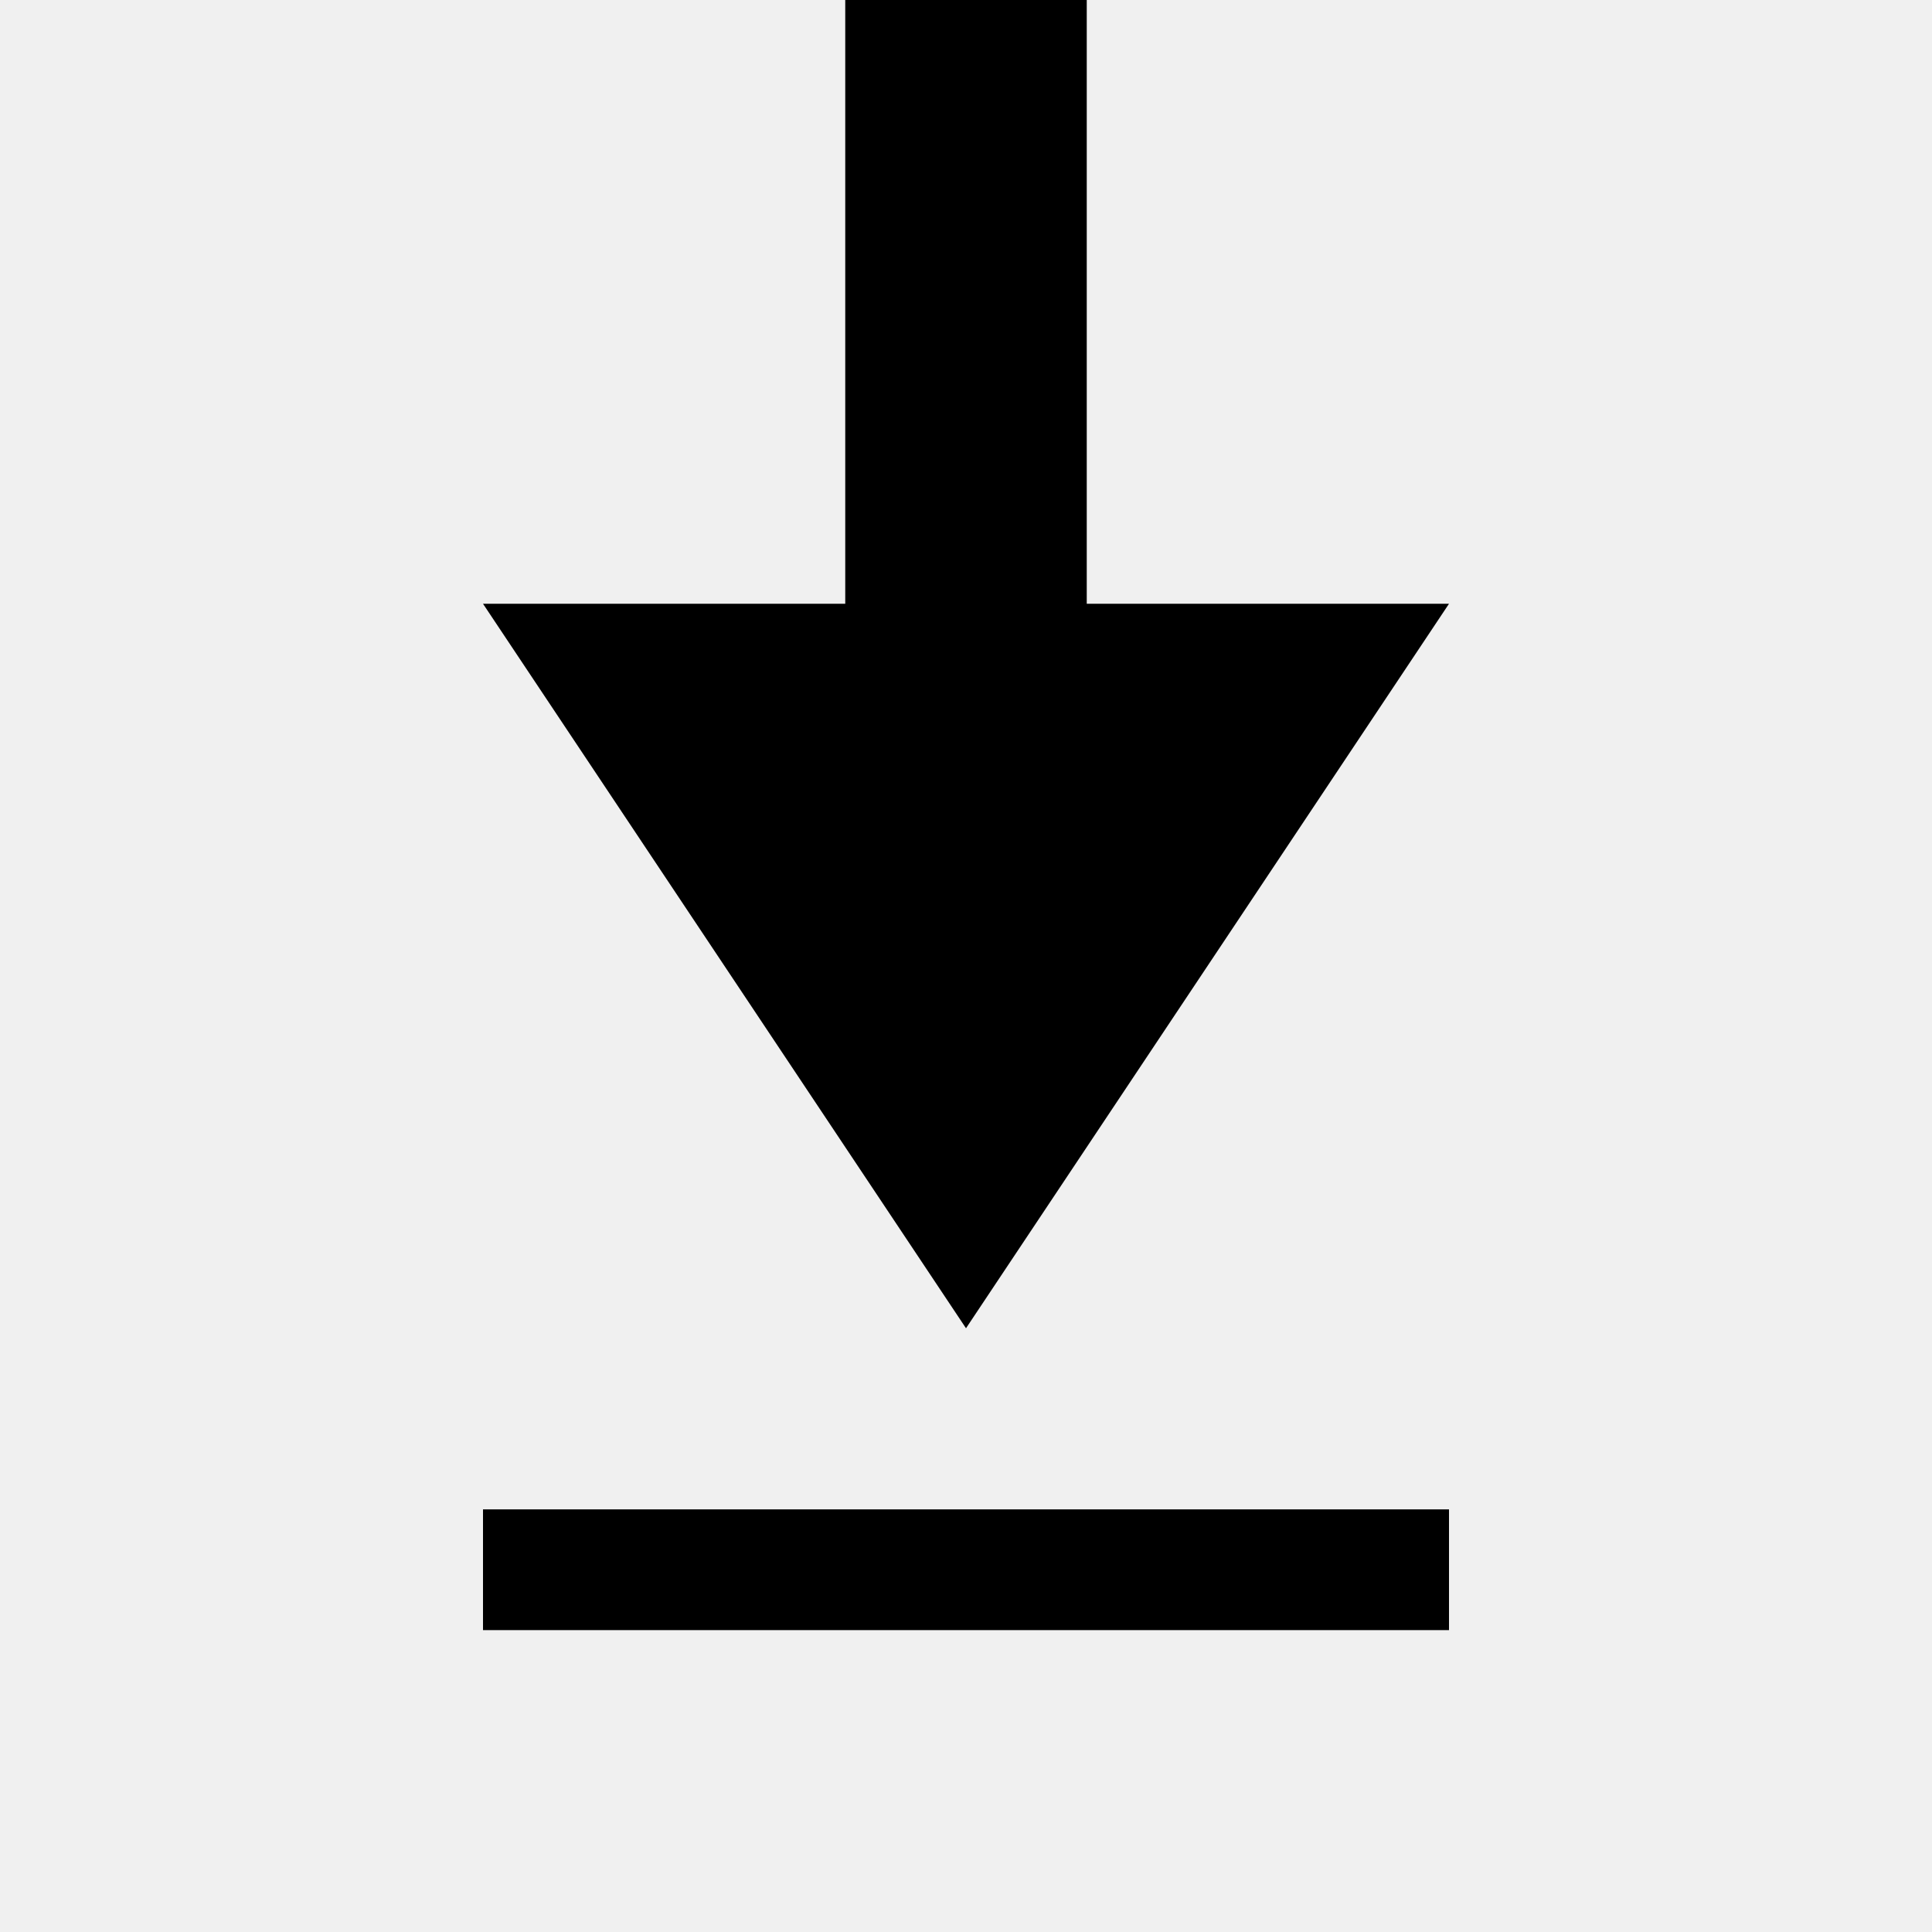
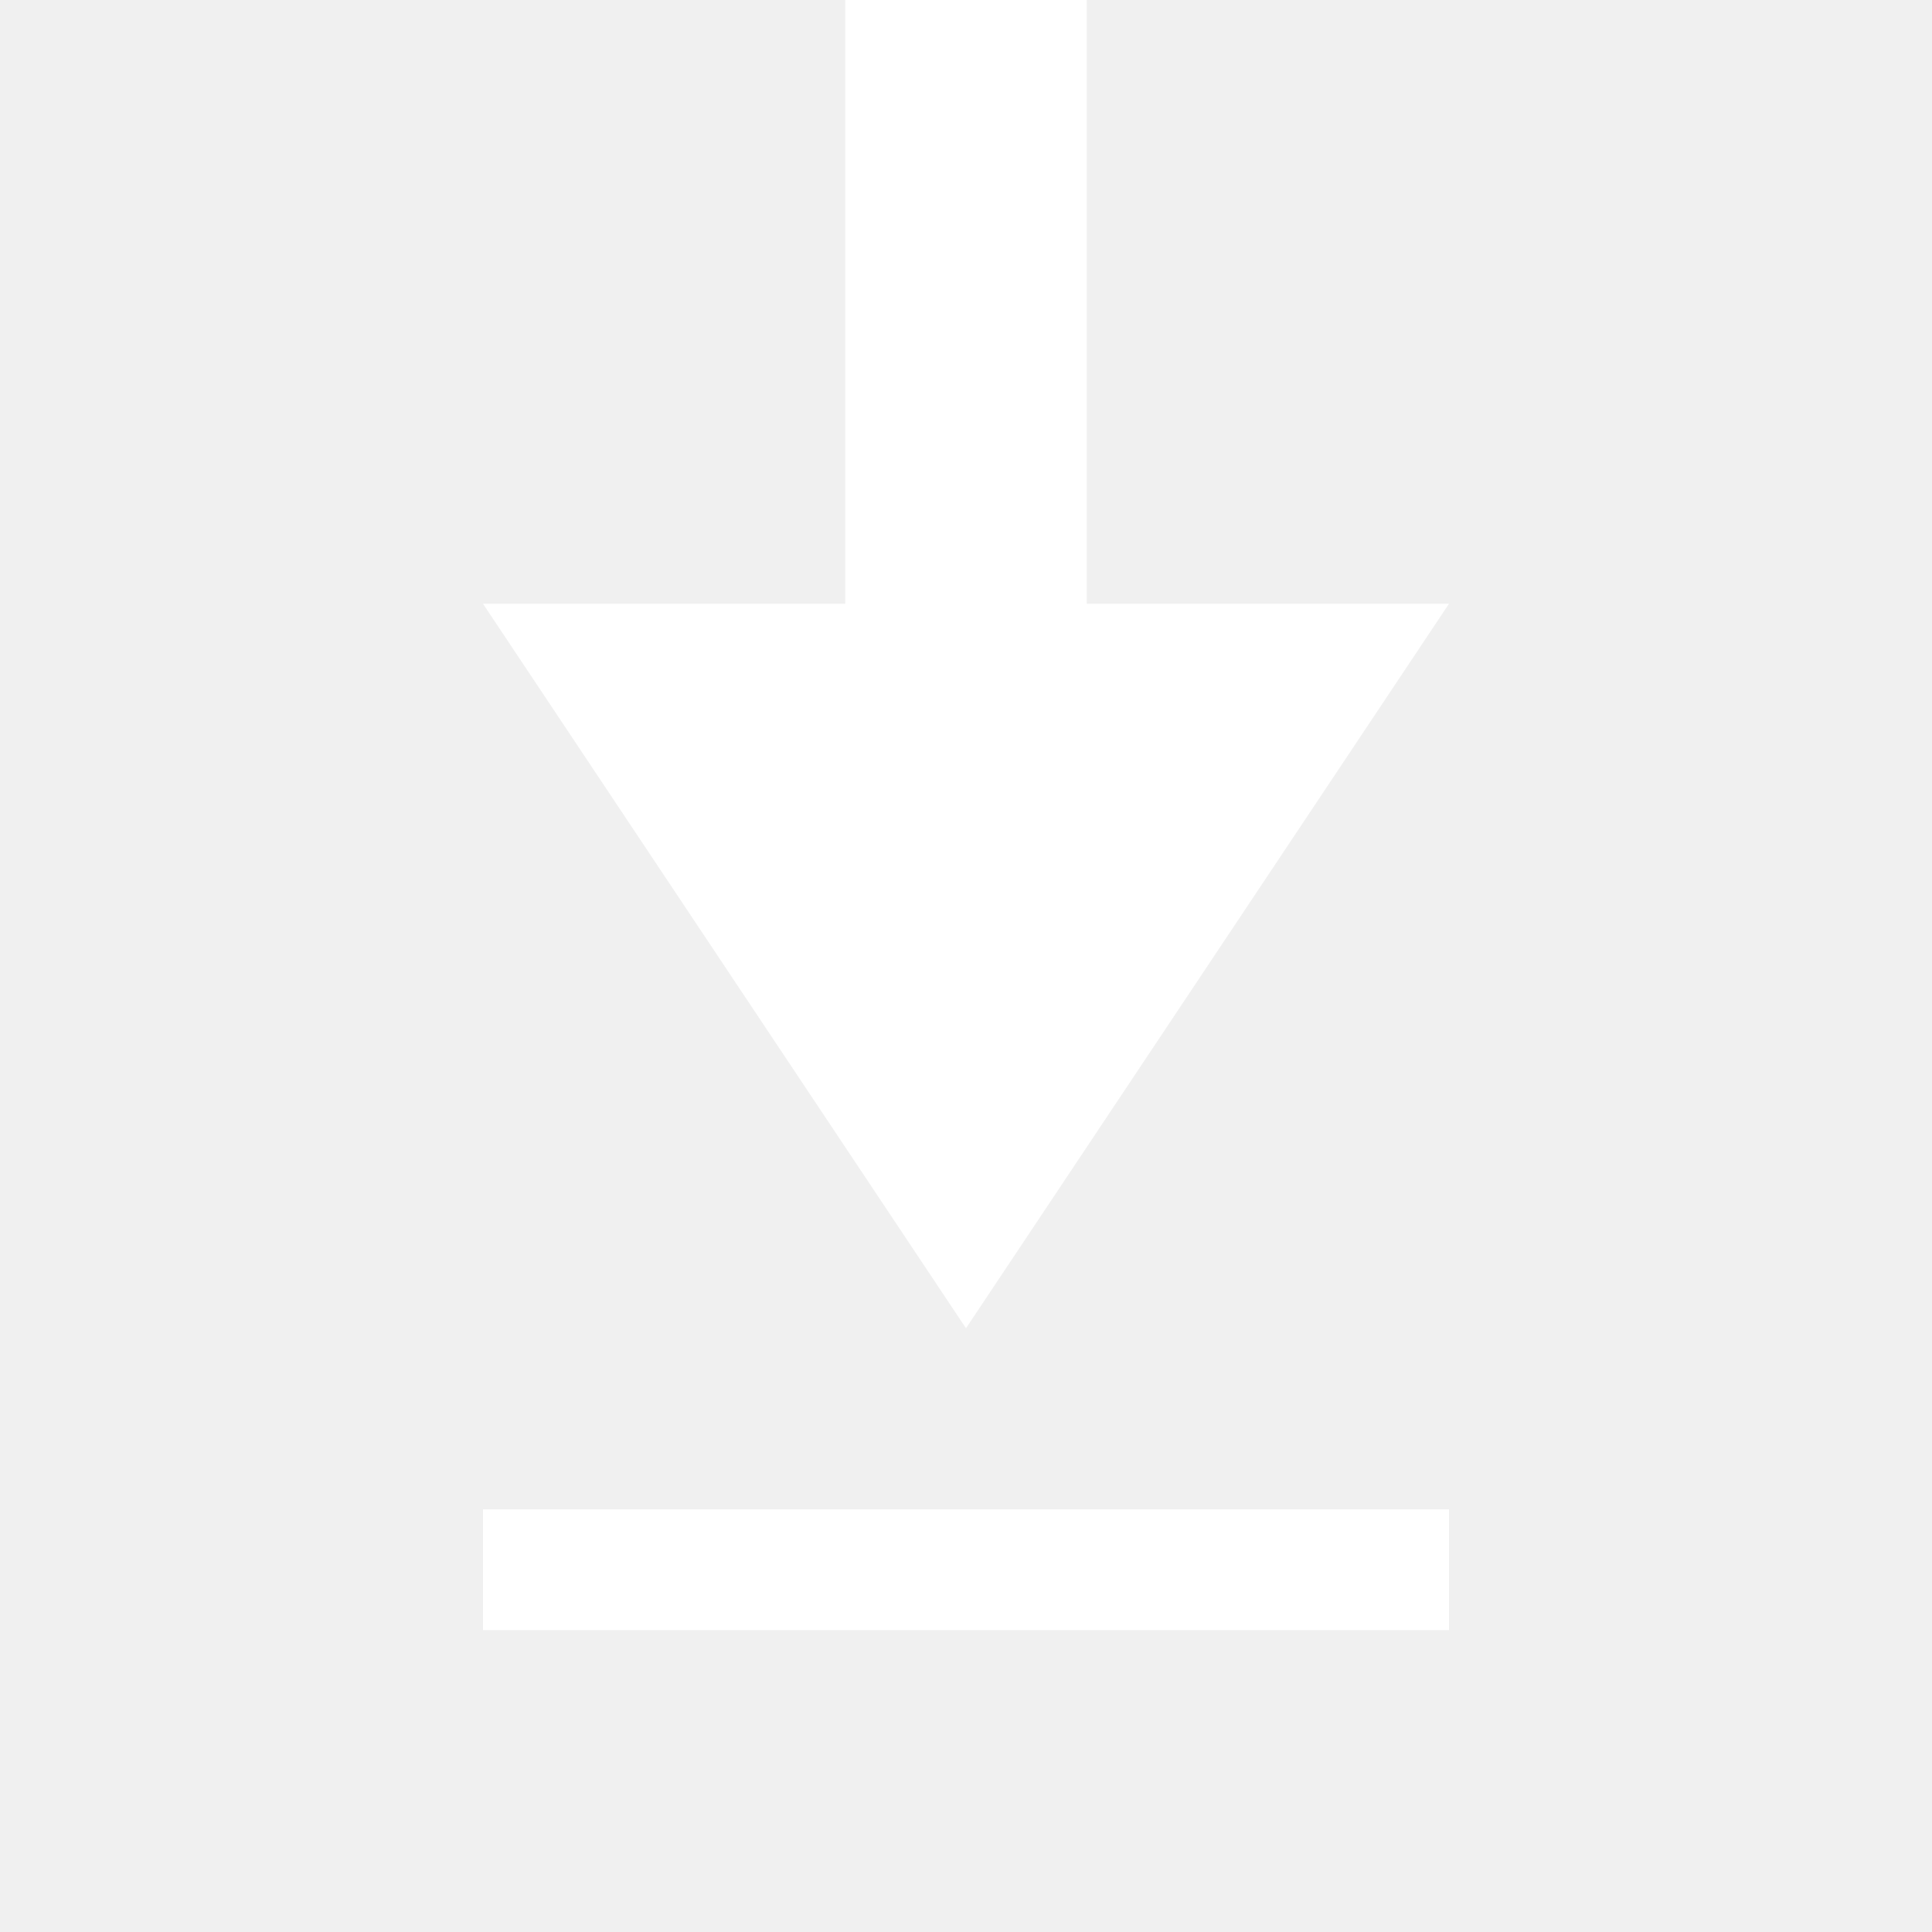
<svg xmlns="http://www.w3.org/2000/svg" viewBox="0 0 64 64" width="64" height="64">
-   <path d="M32 44 L16 20 H28 V0 H36 V20 H48 Z" fill="black" />
-   <rect x="16" y="50" width="32" height="4" fill="black" />
+   <path d="M32 44 L16 20 H28 V0 H36 V20 H48 Z" fill="white" />
+   <rect x="16" y="50" width="32" height="4" fill="white" />
</svg>
